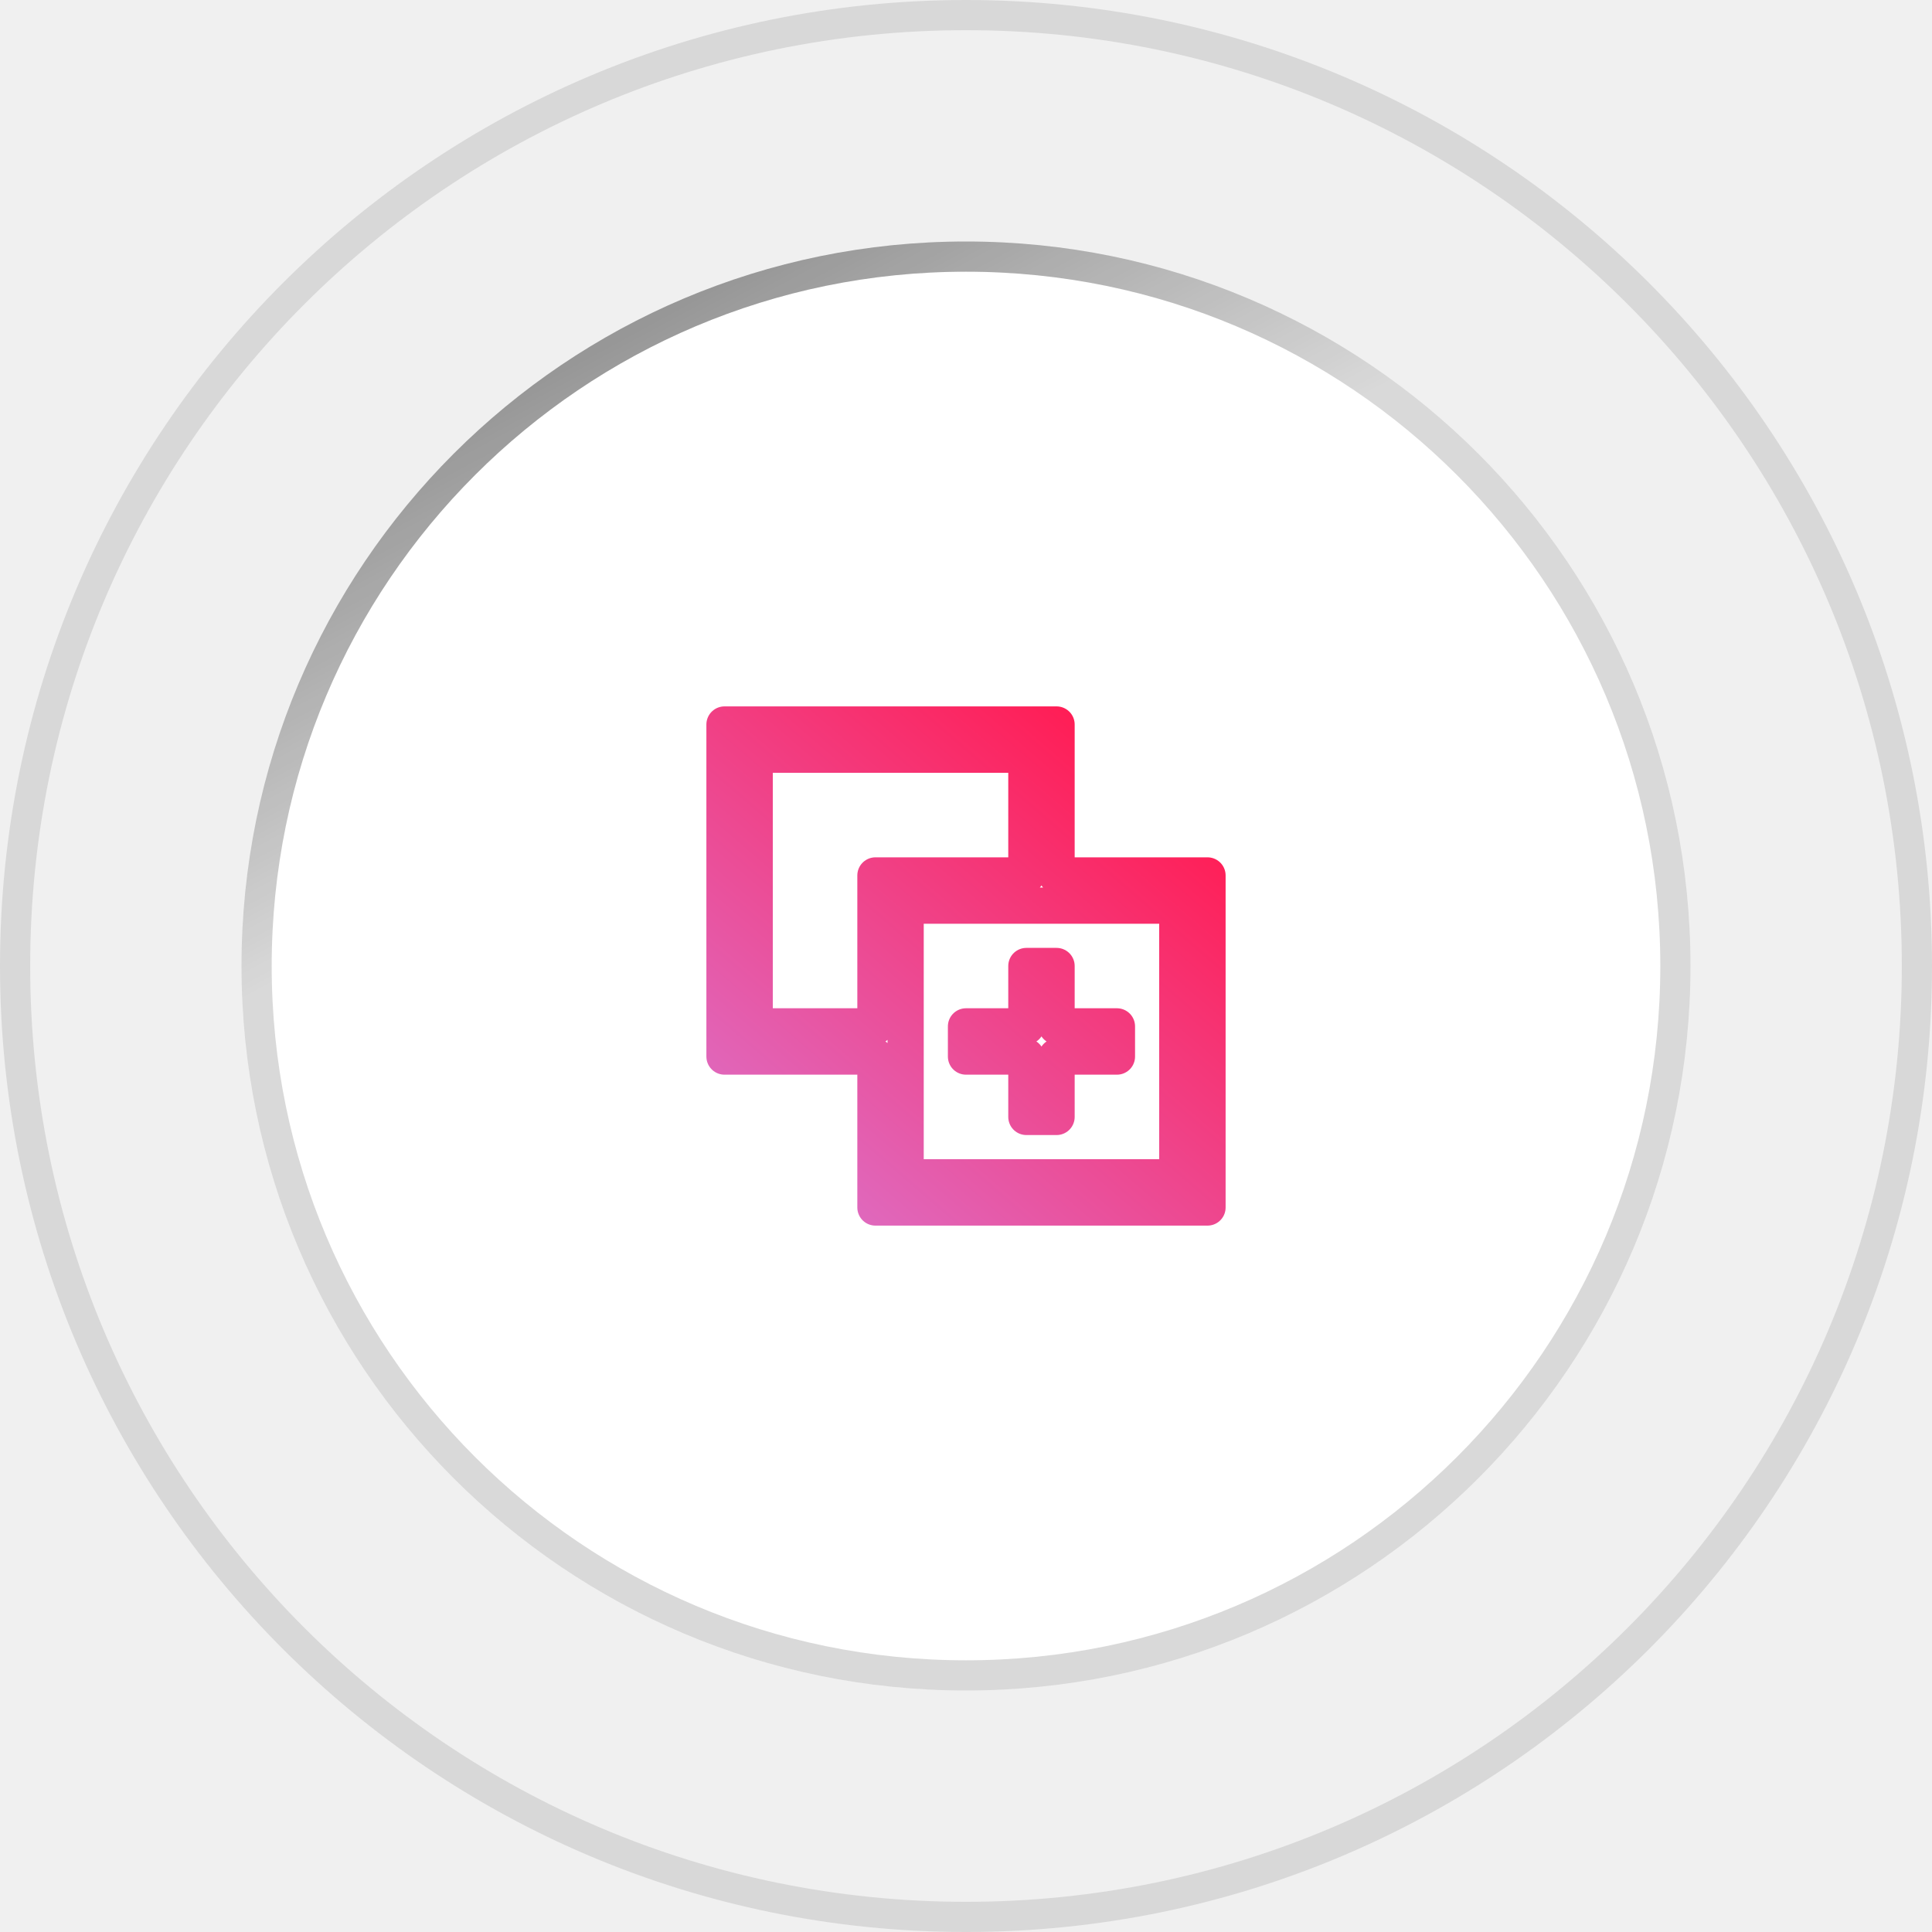
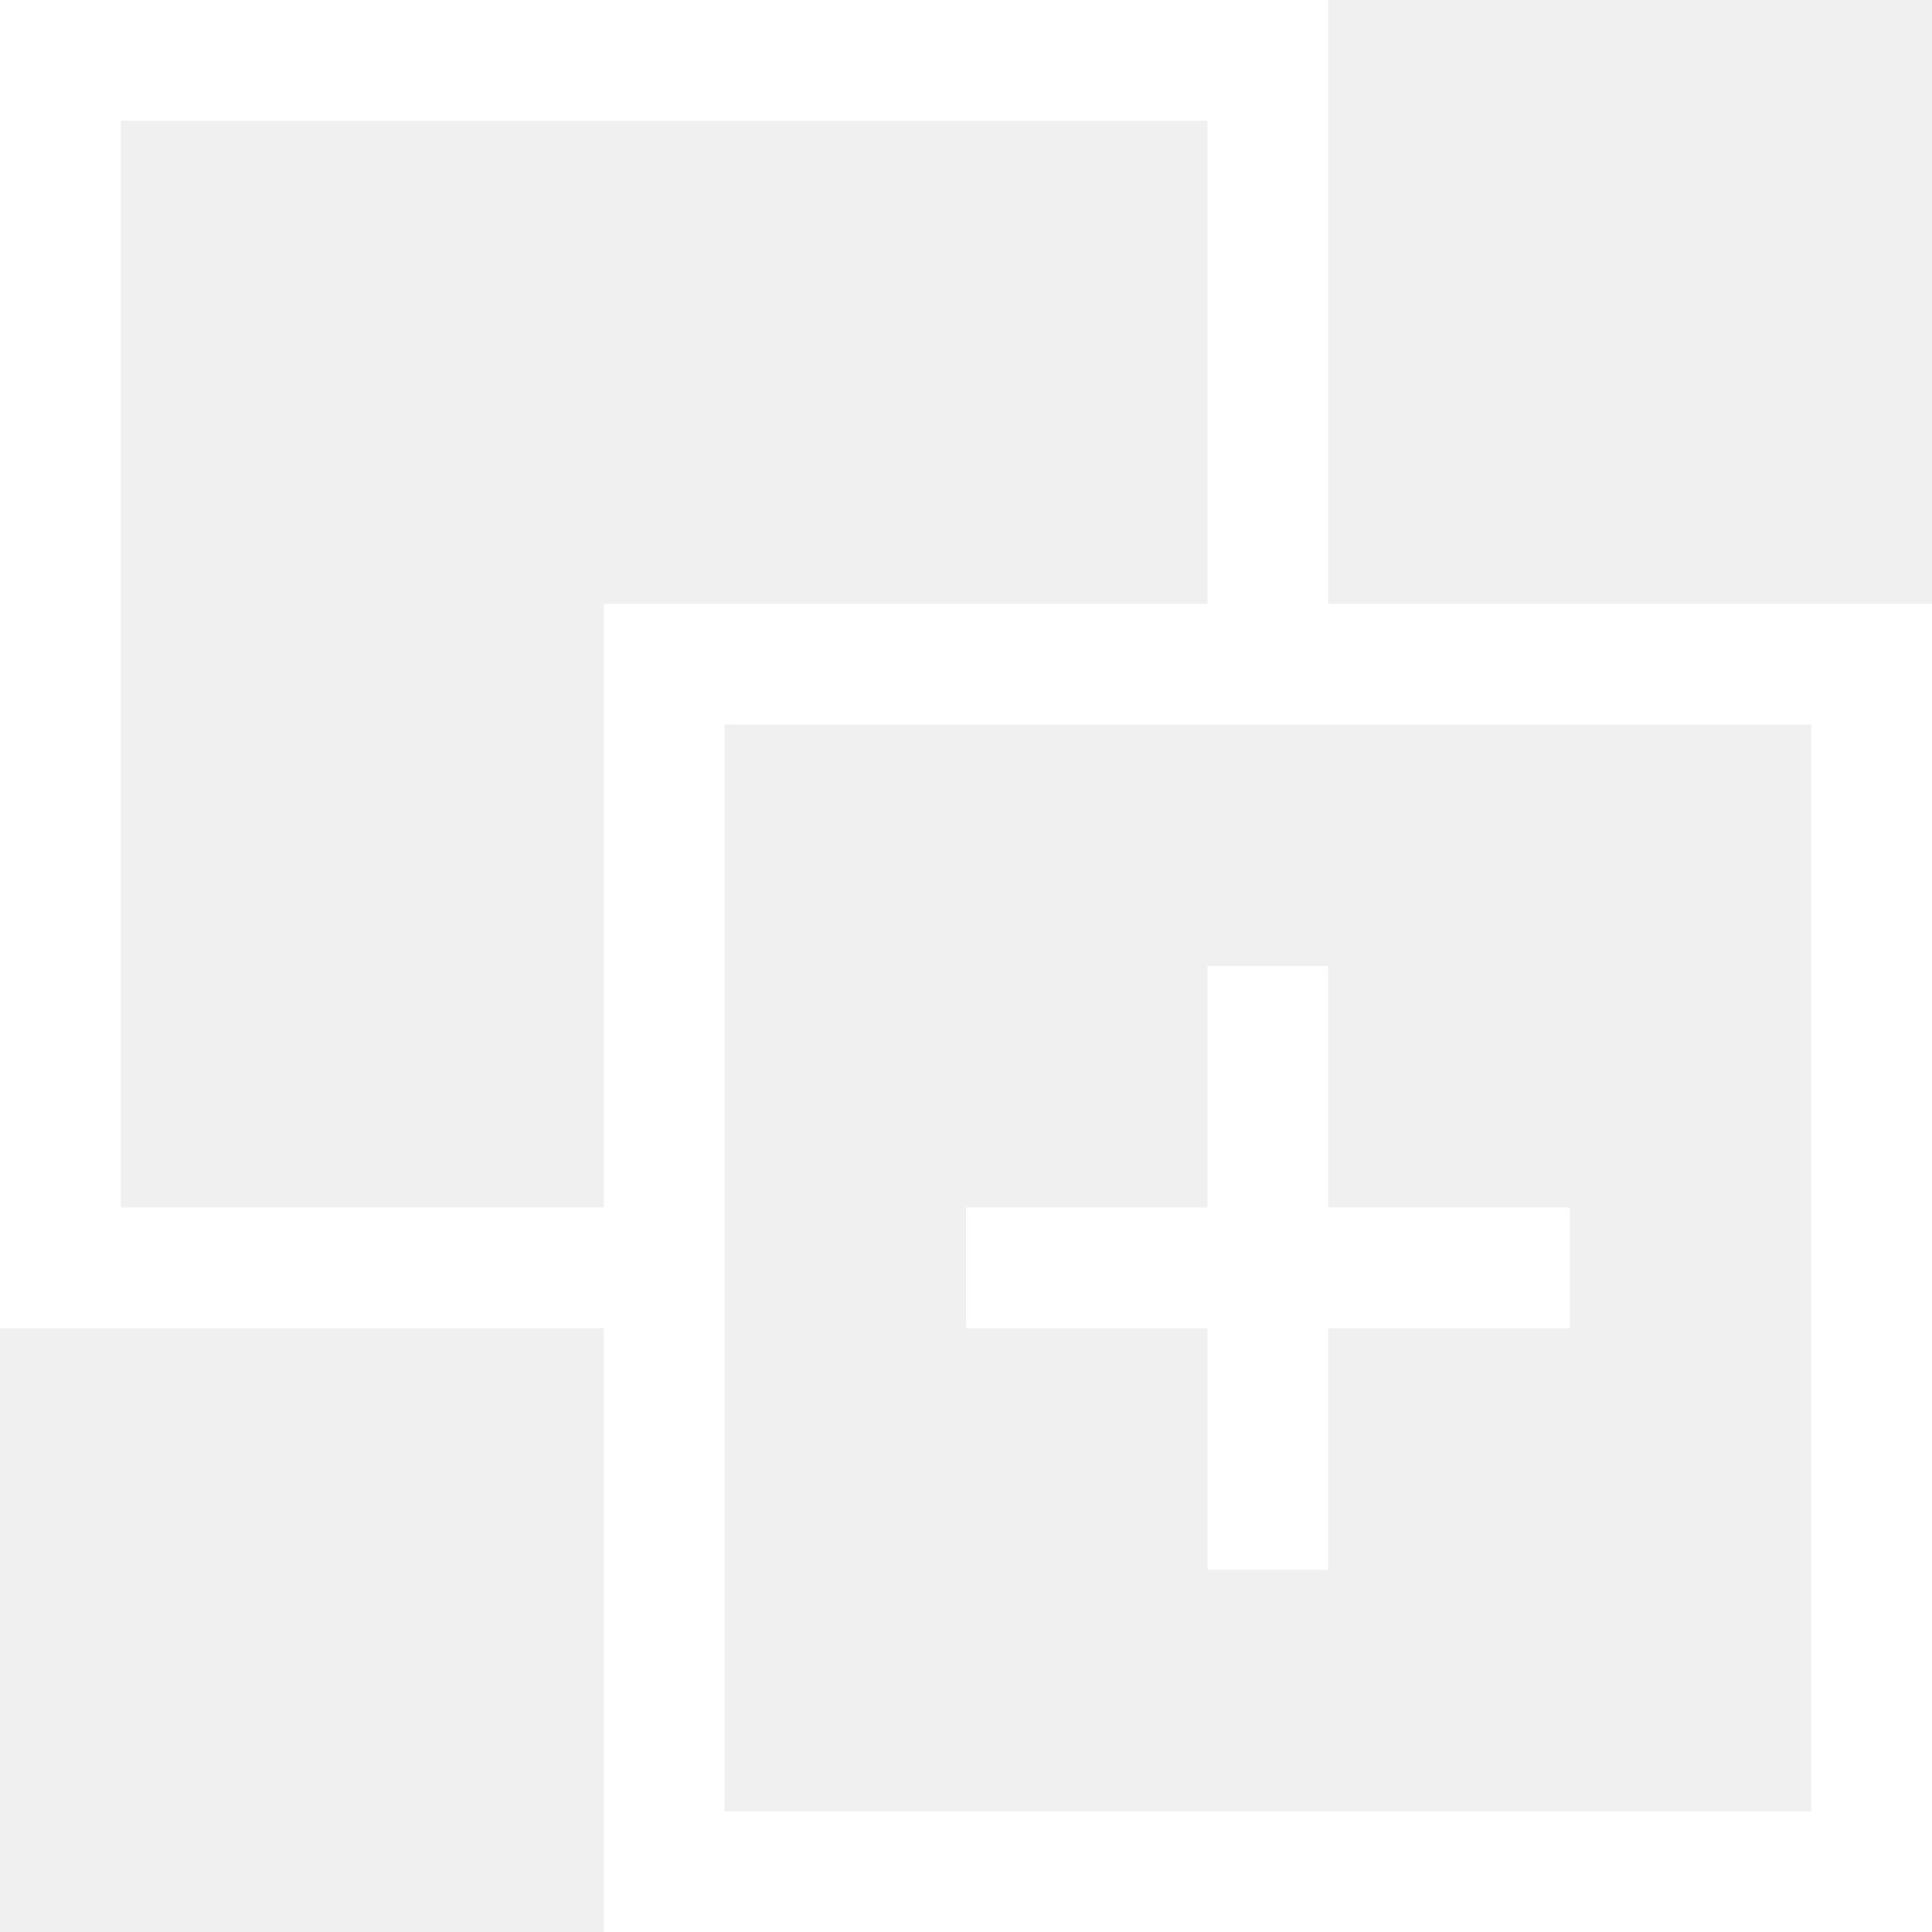
- <svg xmlns="http://www.w3.org/2000/svg" width="64" height="64" viewBox="0 0 64 64" fill="none">
-   <g clip-path="url(#clip0_3_2)">
-     <path d="M56 32C56 18.745 45.255 8 32 8C18.745 8 8 18.745 8 32C8 45.255 18.745 56 32 56C45.255 56 56 45.255 56 32Z" fill="white" />
-     <path fill-rule="evenodd" clip-rule="evenodd" d="M25 24H35V29H40V40H29V35H24V24H25ZM30 34V39H39V30H30V34ZM34 29H29V34H25V25H34V29ZM34 32H35V34H37V35H35V37H34V35H32V34H34V32Z" fill="white" stroke="url(#paint0_linear_3_2)" stroke-width="1.2" stroke-linecap="round" stroke-linejoin="round" />
-     <path d="M55.5 32C55.5 19.021 44.979 8.5 32 8.5C19.021 8.5 8.5 19.021 8.5 32C8.5 44.979 19.021 55.5 32 55.5C44.979 55.5 55.5 44.979 55.5 32Z" stroke="url(#paint1_radial_3_2)" stroke-opacity="0.15" />
-     <path d="M55.5 32C55.5 19.021 44.979 8.5 32 8.5C19.021 8.5 8.5 19.021 8.5 32C8.5 44.979 19.021 55.5 32 55.5C44.979 55.5 55.5 44.979 55.5 32Z" stroke="url(#paint2_linear_3_2)" stroke-opacity="0.5" />
-     <path d="M63.5 32C63.5 14.603 49.397 0.5 32 0.5C14.603 0.5 0.5 14.603 0.5 32C0.5 49.397 14.603 63.5 32 63.5C49.397 63.5 63.5 49.397 63.5 32Z" stroke="black" stroke-opacity="0.1" />
-   </g>
-   <defs>
-     <linearGradient id="paint0_linear_3_2" x1="59.431" y1="44.403" x2="44.754" y2="61.439" gradientUnits="userSpaceOnUse">
-       <stop stop-color="#FF1E56" />
-       <stop offset="1" stop-color="#D67FDC" />
-     </linearGradient>
-     <radialGradient id="paint1_radial_3_2" cx="0" cy="0" r="1" gradientUnits="userSpaceOnUse" gradientTransform="translate(32 8) rotate(90) scale(61.7143)">
-       <stop />
-       <stop offset="1" />
-     </radialGradient>
-     <linearGradient id="paint2_linear_3_2" x1="8" y1="8" x2="18.5" y2="27.5" gradientUnits="userSpaceOnUse">
-       <stop />
-       <stop offset="1" stop-opacity="0" />
-     </linearGradient>
-     <clipPath id="clip0_3_2">
-       <rect width="64" height="64" fill="white" />
-     </clipPath>
-   </defs>
+ <svg xmlns="http://www.w3.org/2000/svg" width="16" height="16" viewBox="0 0 16 16" fill="none">
+   <path fill-rule="evenodd" clip-rule="evenodd" d="M1 0H11V5H16V16H5V11H0V0H1ZM6 10V15H15V6H6V10ZM10 5H5V10H1V1H10V5ZM10 8H11V10H13V11H11V13H10V11H8V10H10V8Z" fill="white" />
</svg>
